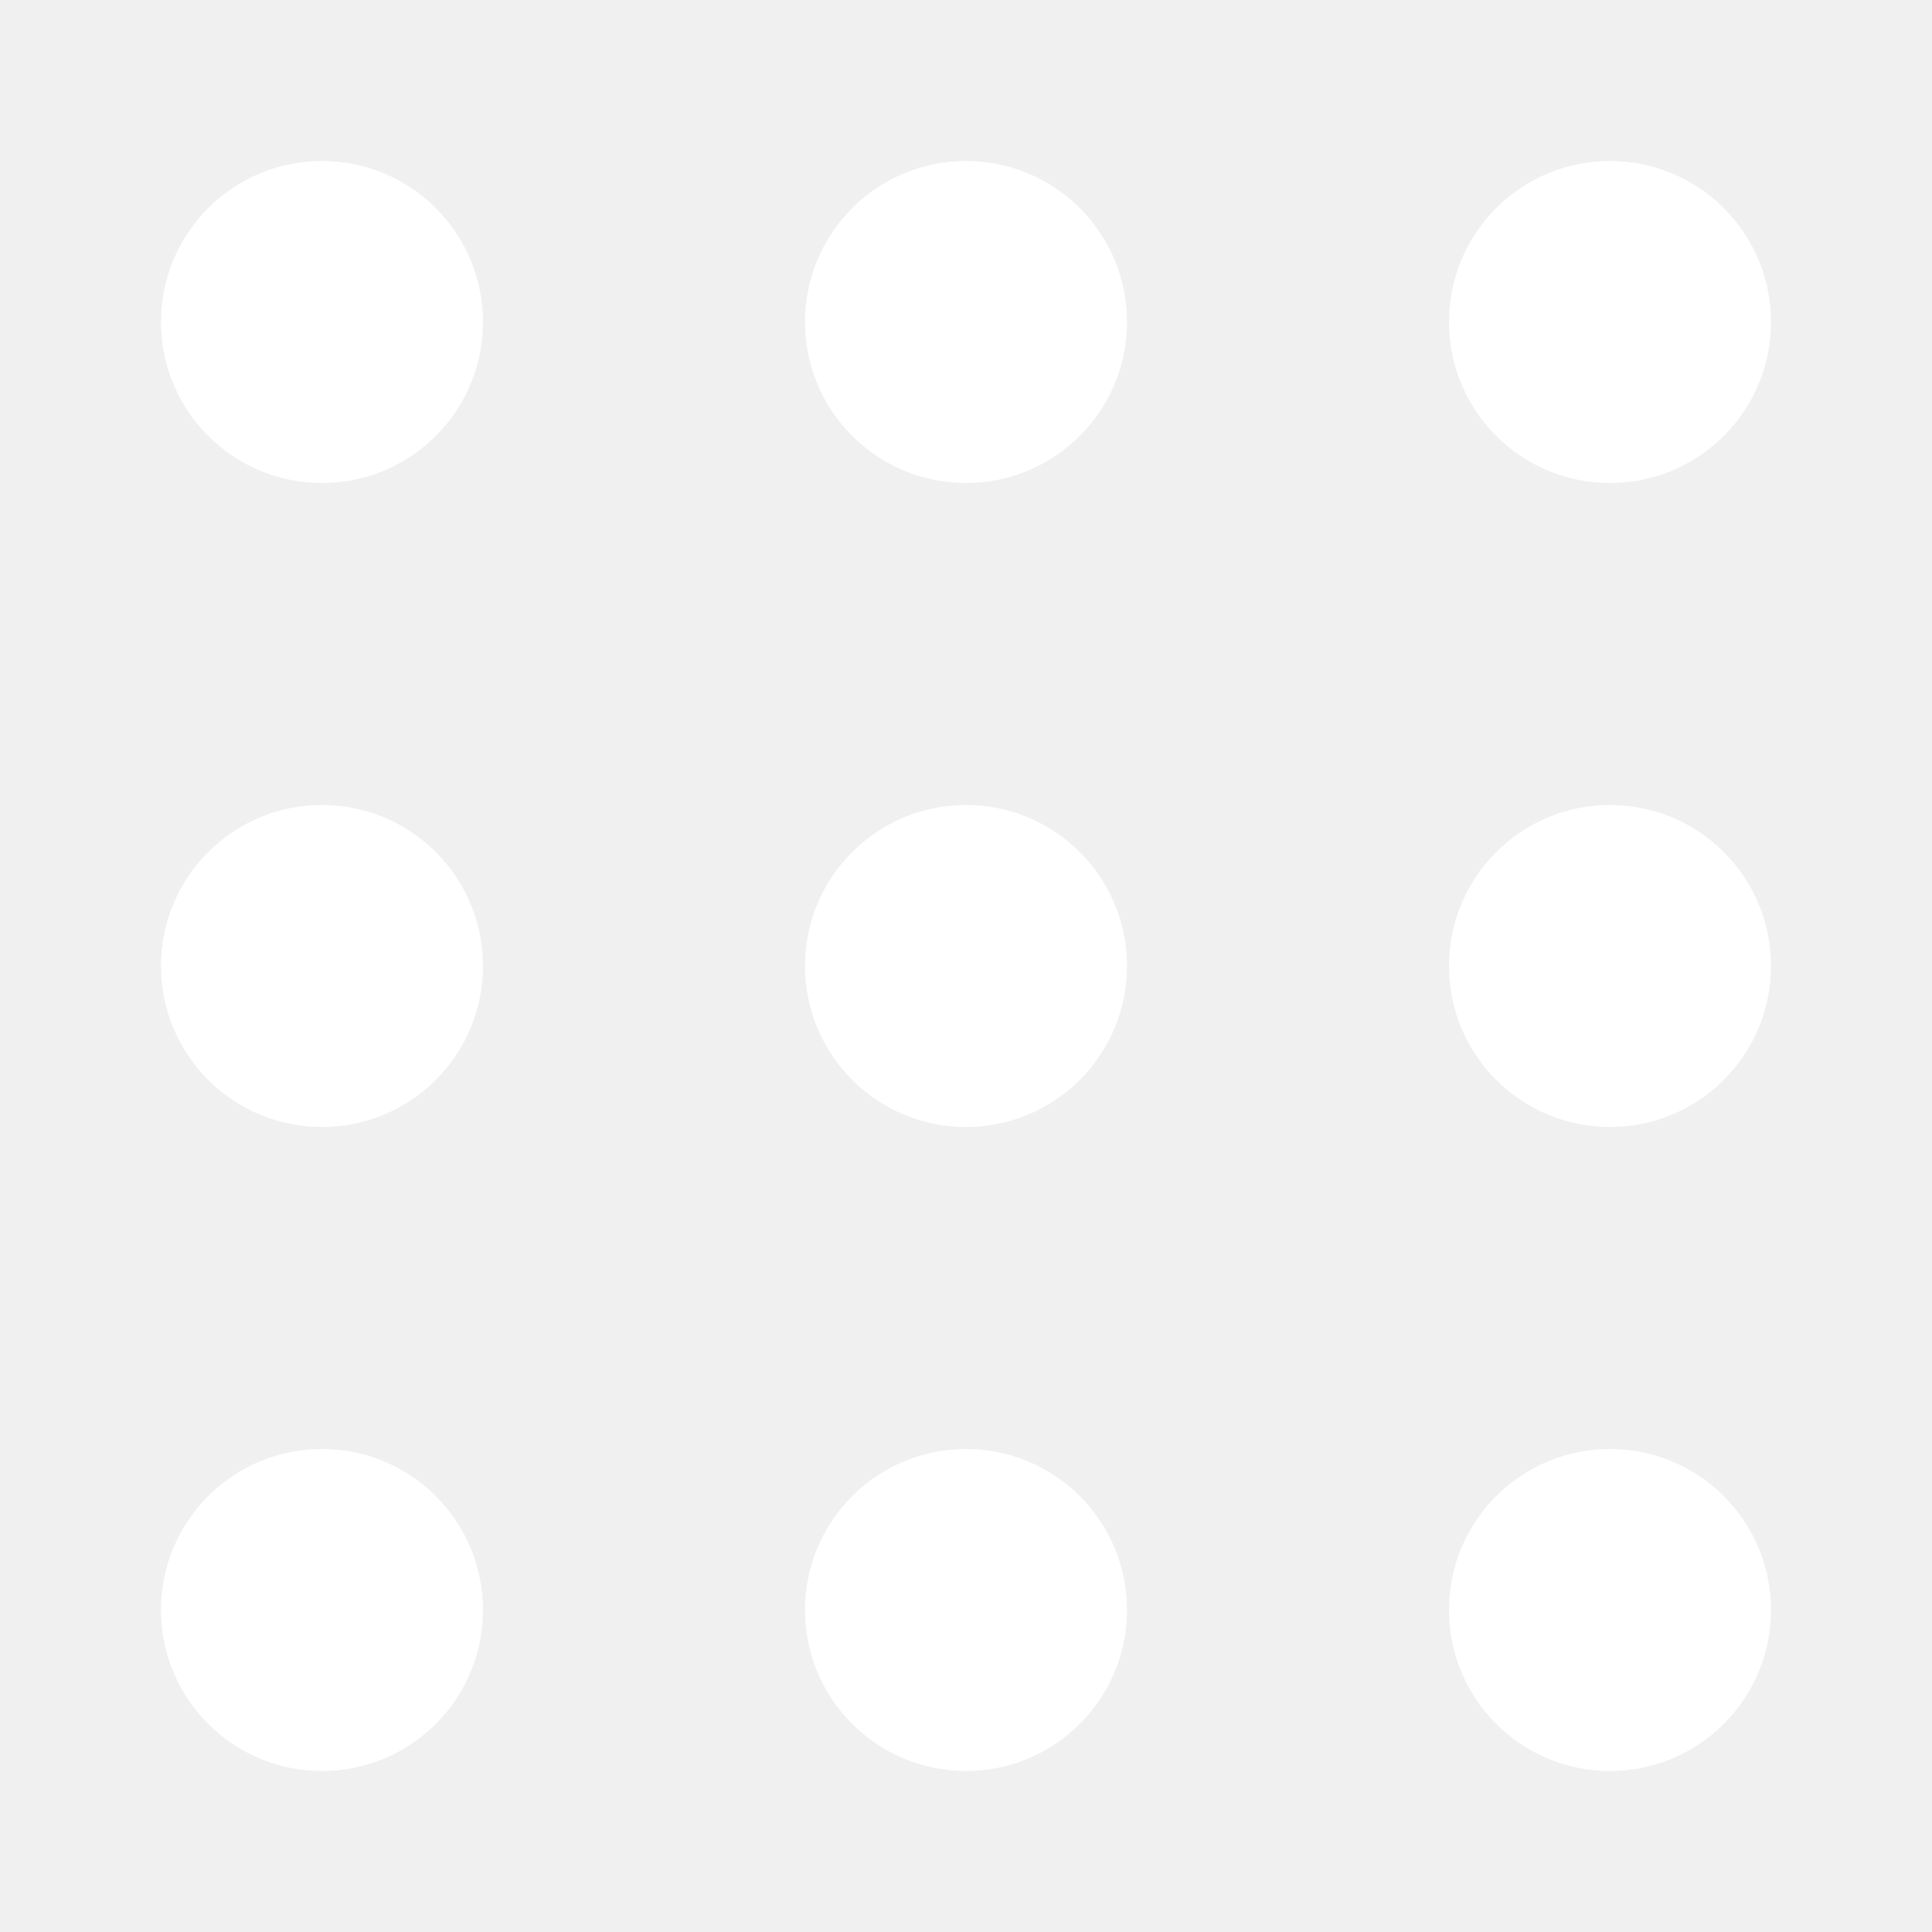
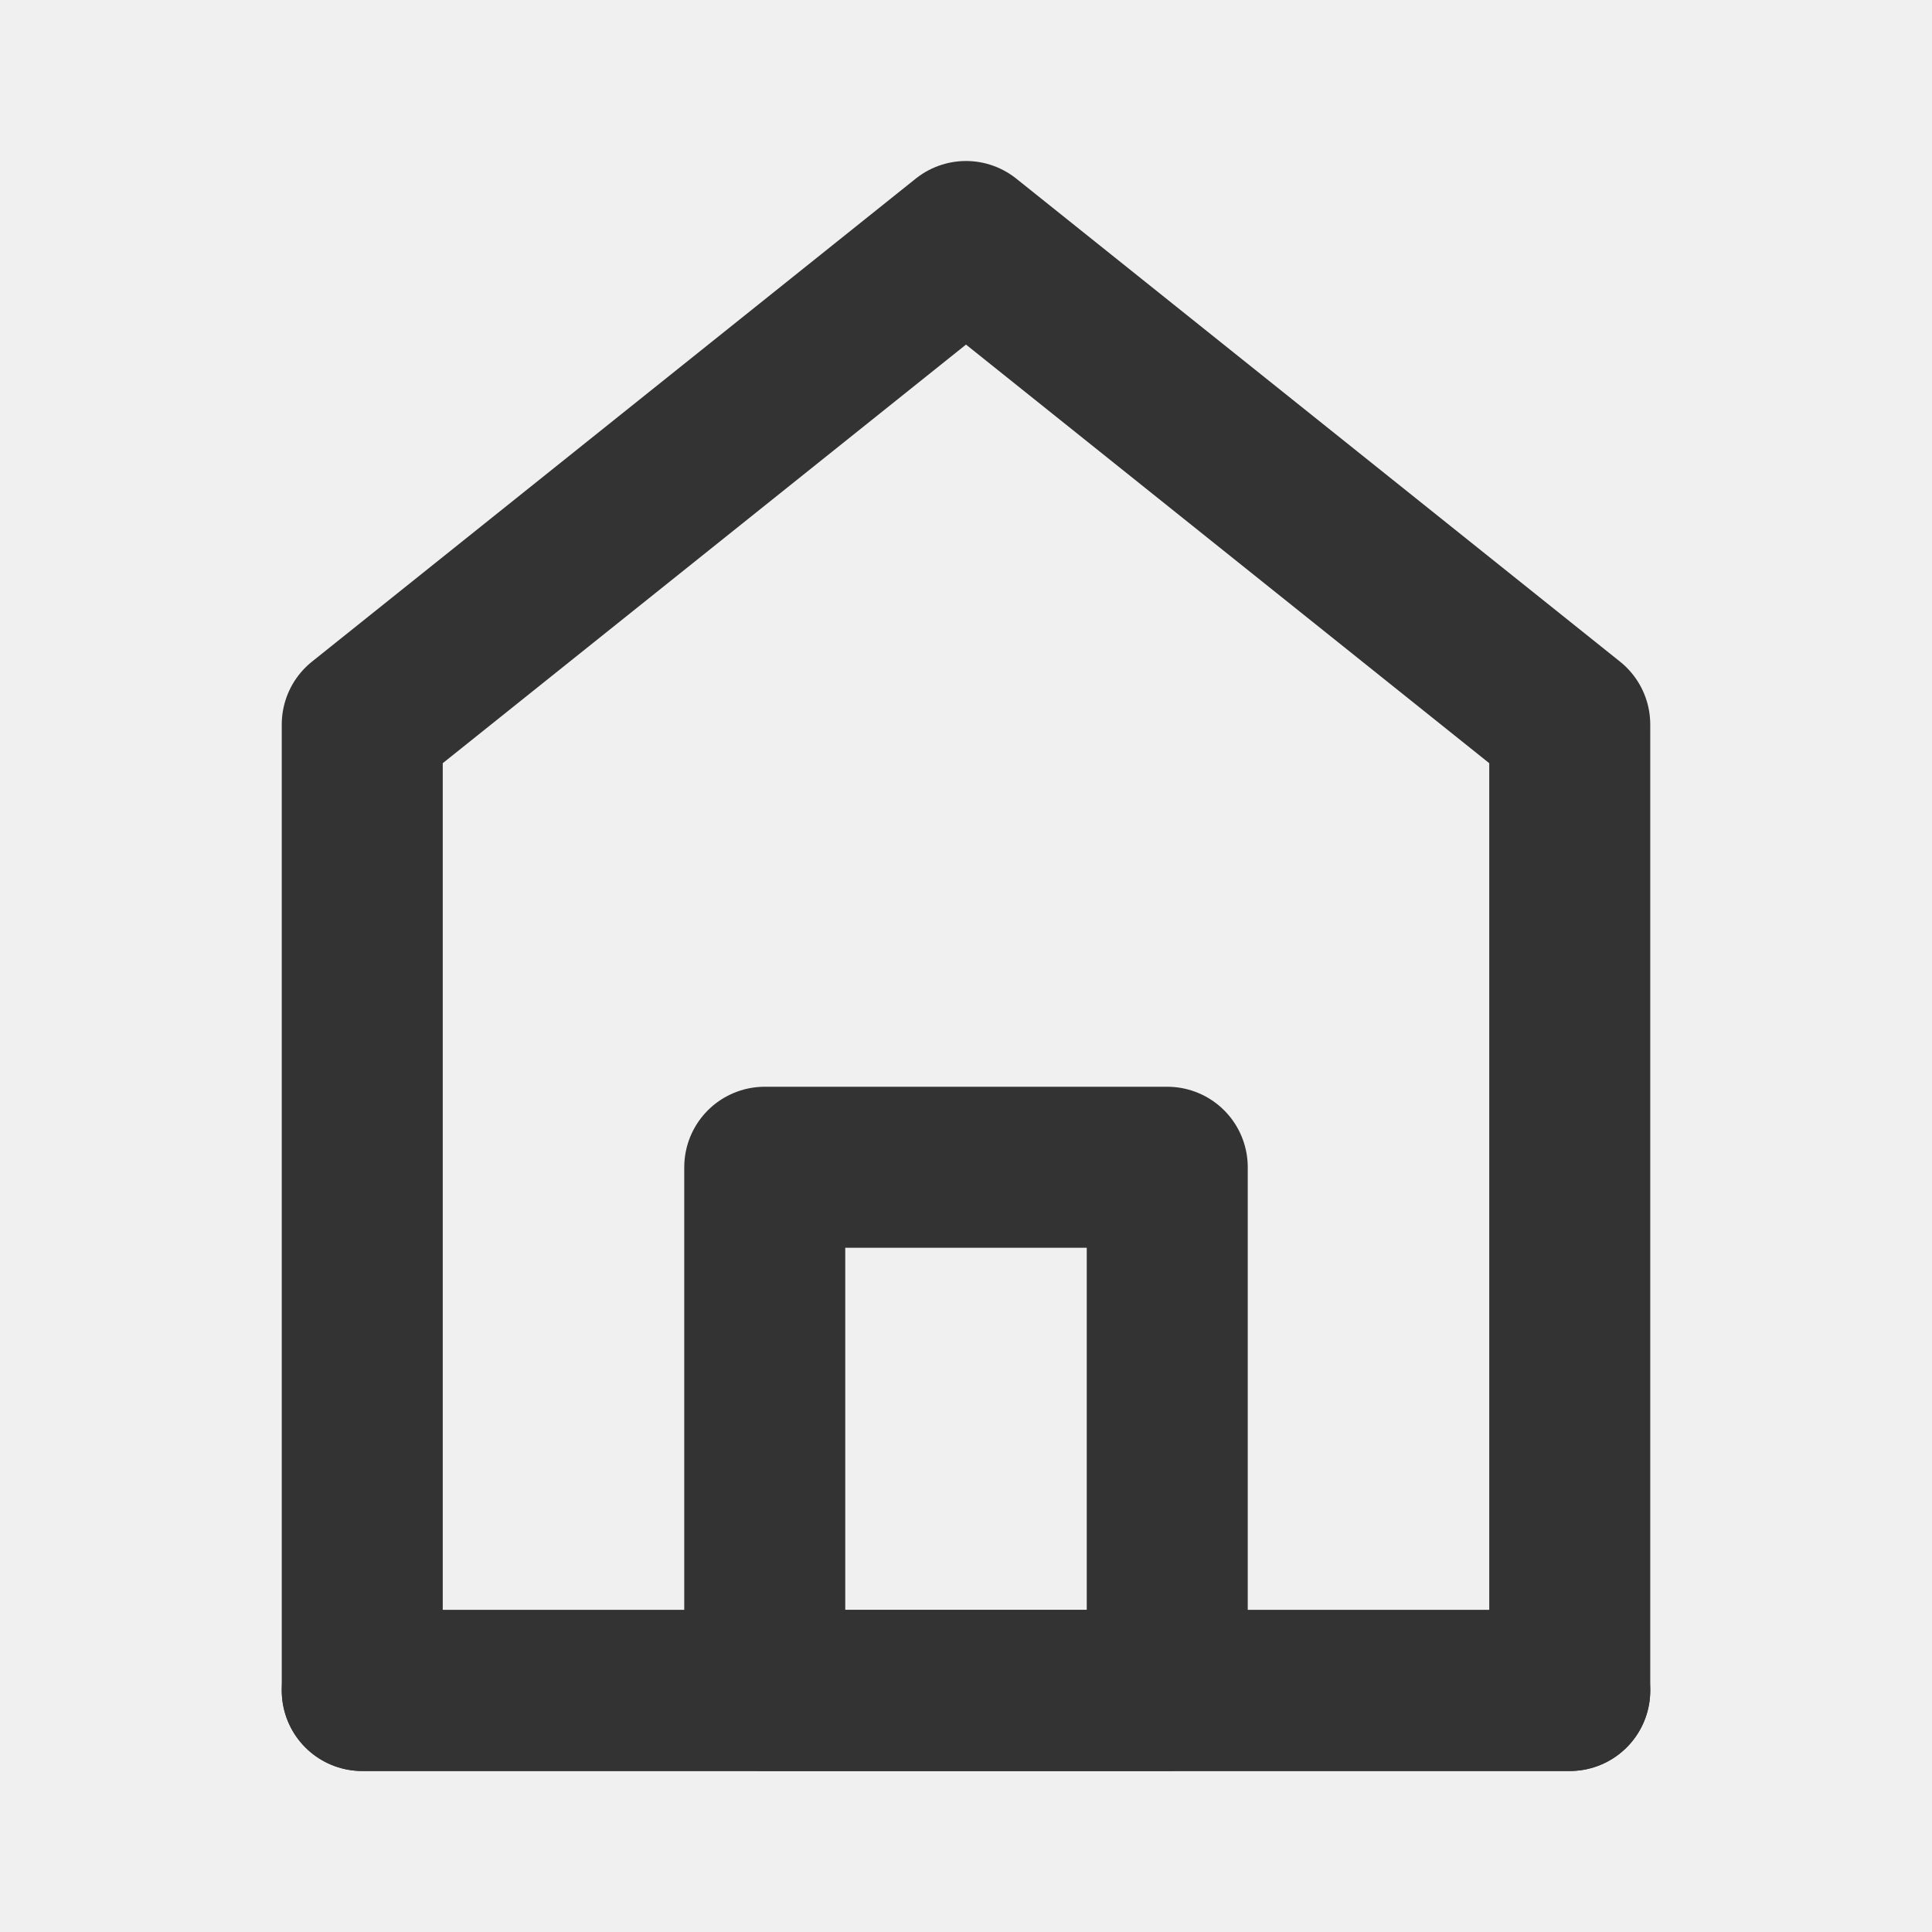
- <svg xmlns="http://www.w3.org/2000/svg" width="24px" height="24px" viewBox="0 0 24 24" fill="none">
-   <path fill-rule="evenodd" clip-rule="evenodd" d="M4 2C5.105 2 6 2.895 6 4C6 5.105 5.105 6 4 6C2.895 6 2 5.105 2 4C2 2.895 2.895 2 4 2ZM12 2C13.105 2 14 2.895 14 4C14 5.105 13.105 6 12 6C10.895 6 10 5.105 10 4C10 2.895 10.895 2 12 2ZM22 4C22 2.895 21.105 2 20 2C18.895 2 18 2.895 18 4C18 5.105 18.895 6 20 6C21.105 6 22 5.105 22 4ZM4 10C5.105 10 6 10.895 6 12C6 13.105 5.105 14 4 14C2.895 14 2 13.105 2 12C2 10.895 2.895 10 4 10ZM14 12C14 10.895 13.105 10 12 10C10.895 10 10 10.895 10 12C10 13.105 10.895 14 12 14C13.105 14 14 13.105 14 12ZM20 10C21.105 10 22 10.895 22 12C22 13.105 21.105 14 20 14C18.895 14 18 13.105 18 12C18 10.895 18.895 10 20 10ZM6 20C6 18.895 5.105 18 4 18C2.895 18 2 18.895 2 20C2 21.105 2.895 22 4 22C5.105 22 6 21.105 6 20ZM12 18C13.105 18 14 18.895 14 20C14 21.105 13.105 22 12 22C10.895 22 10 21.105 10 20C10 18.895 10.895 18 12 18ZM22 20C22 18.895 21.105 18 20 18C18.895 18 18 18.895 18 20C18 21.105 18.895 22 20 22C21.105 22 22 21.105 22 20Z" fill="white" />
+ <svg xmlns="http://www.w3.org/2000/svg" width="24" height="24" viewBox="0 0 48 48" fill="none">
+   <path d="M9 18V42H39V18L24 6L9 18Z" fill="none" stroke="#333" stroke-width="4" stroke-linecap="round" stroke-linejoin="round" />
+   <path d="M19 29V42H29V29H19Z" fill="none" stroke="#333" stroke-width="4" stroke-linejoin="round" />
+   <path d="M9 42H39" stroke="#333" stroke-width="4" stroke-linecap="round" />
</svg>
